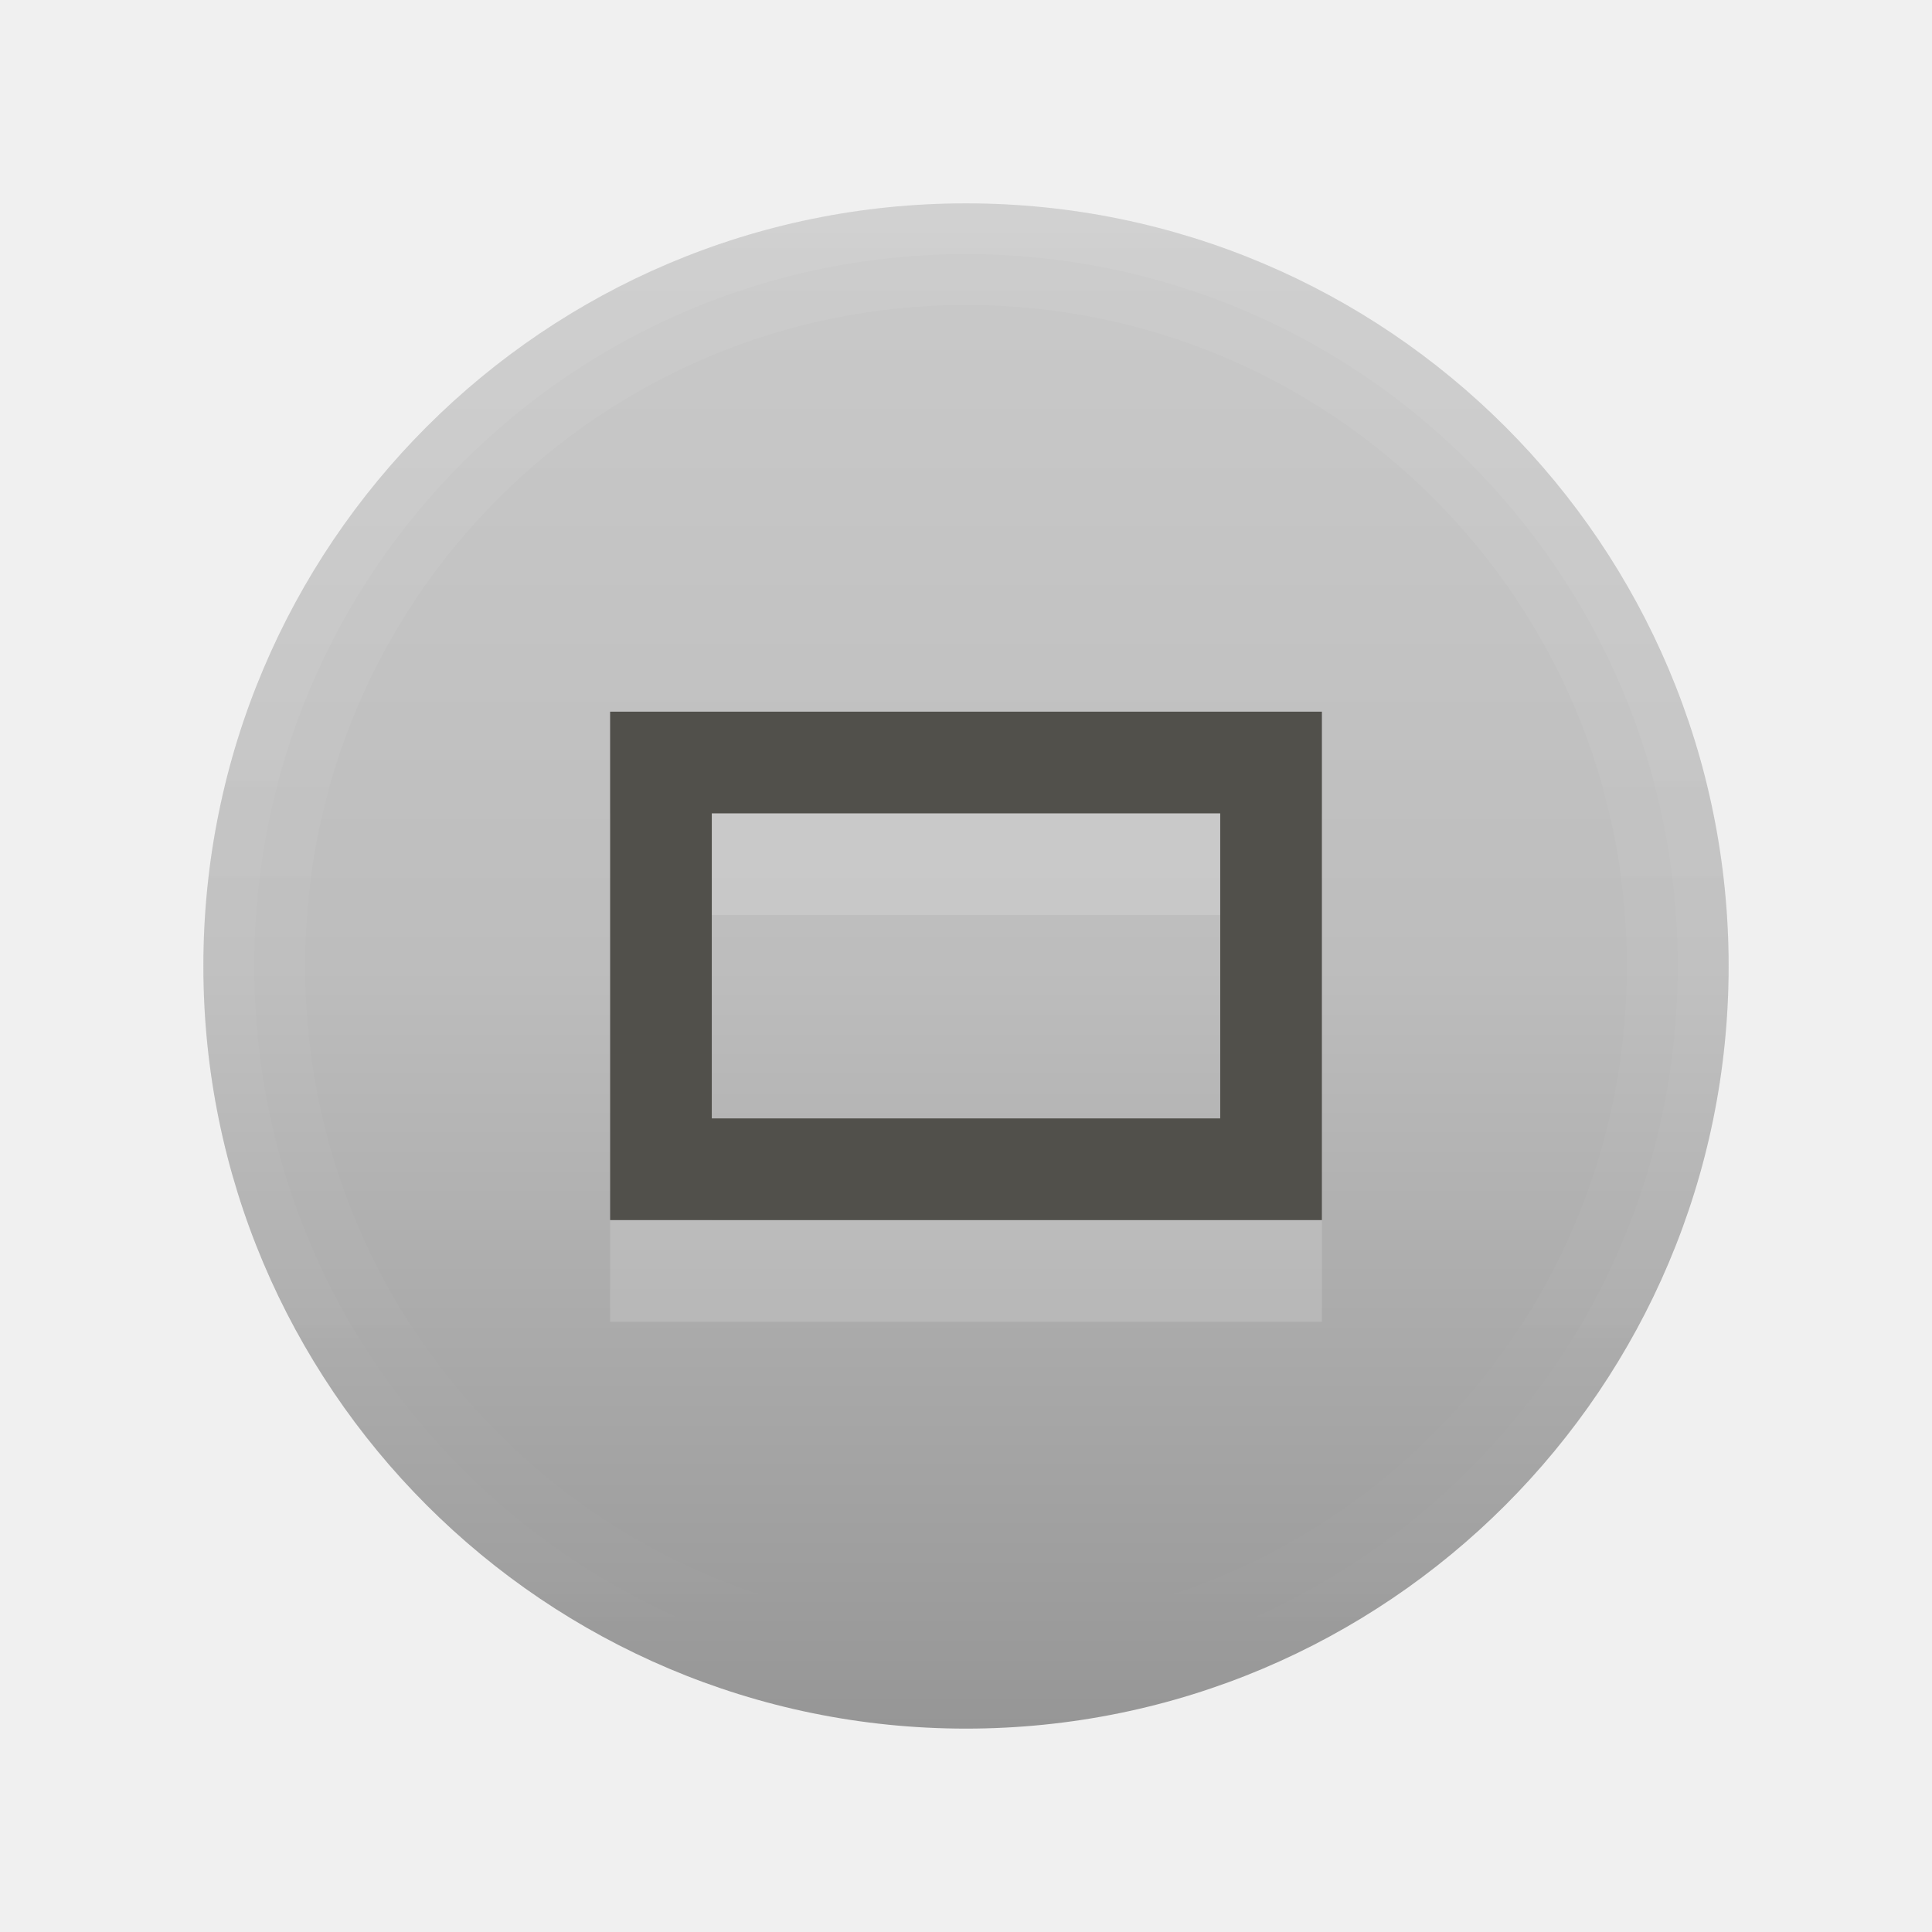
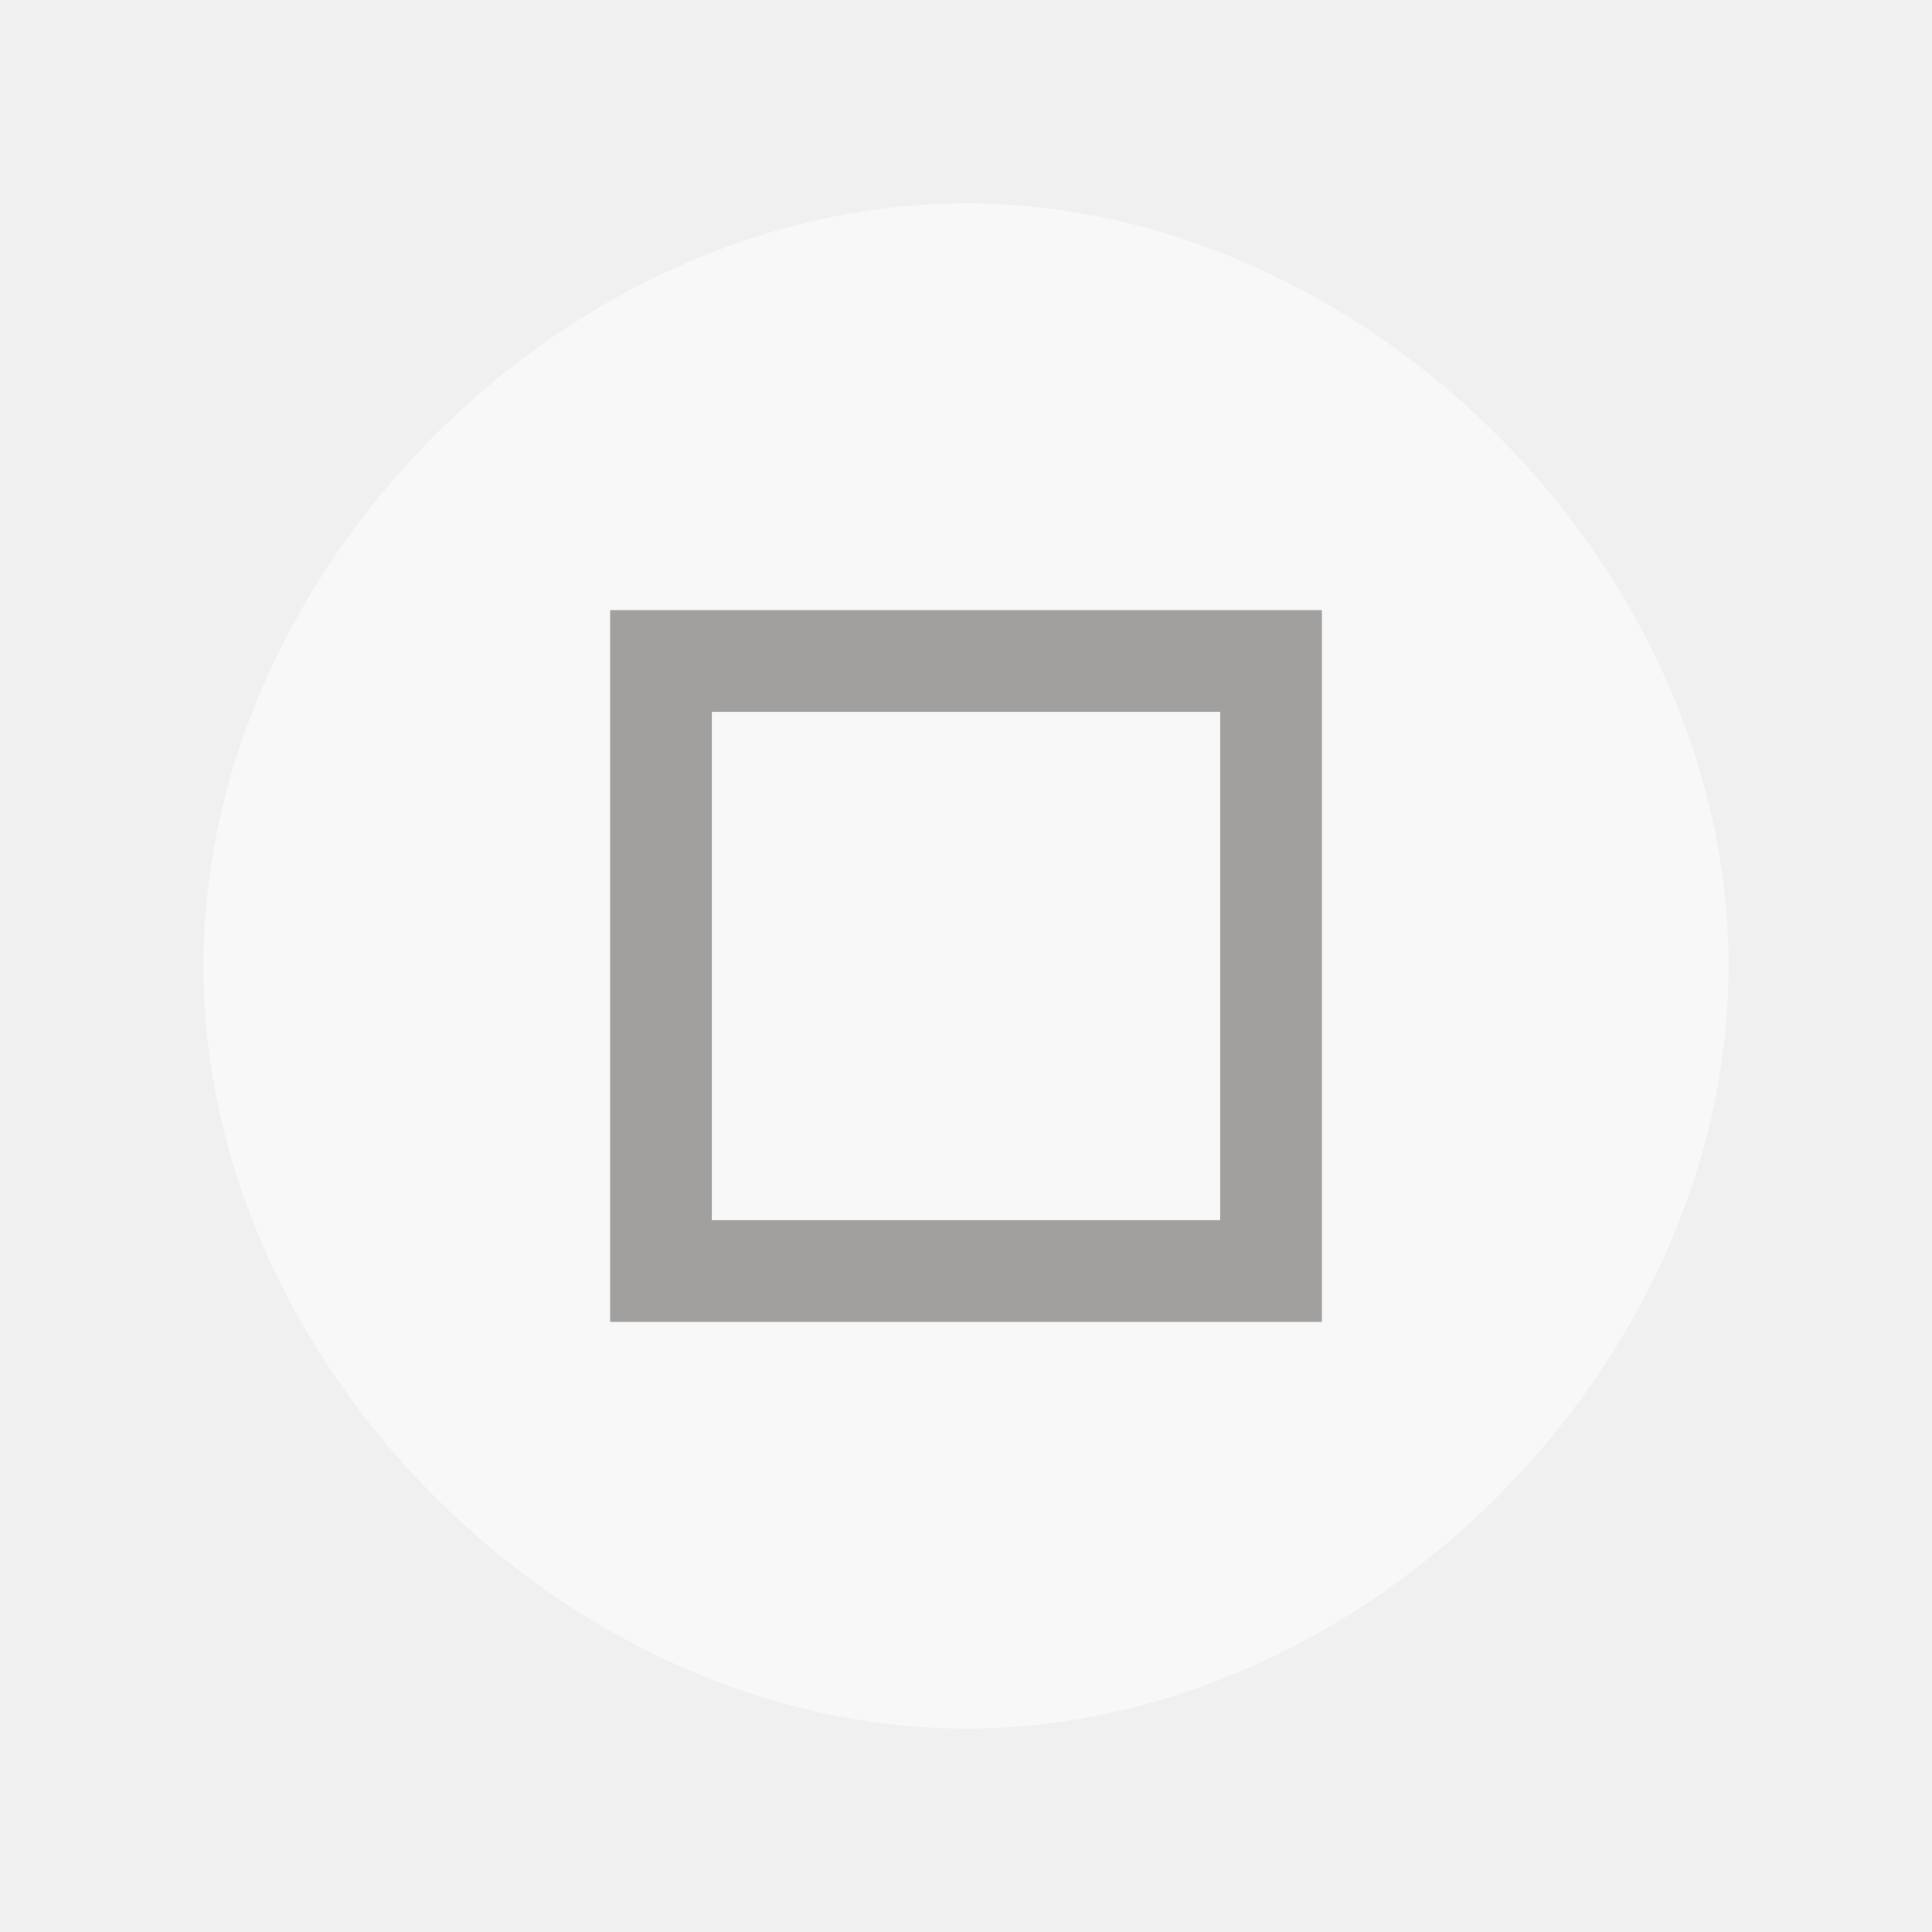
- <svg xmlns="http://www.w3.org/2000/svg" xmlns:xlink="http://www.w3.org/1999/xlink" width="19" height="19" id="svg4770" version="1.1" viewBox="0 0 19 19">
-   <defs id="defs4772">
-     <linearGradient xlink:href="#linearGradient4197" id="linearGradient5990" gradientUnits="userSpaceOnUse" gradientTransform="translate(-1072.362,-1053.362)" x1="2" y1="1062.862" x2="17" y2="1062.862" />
-     <linearGradient id="linearGradient4197">
-       <stop id="stop4283" offset="0" style="stop-color:#969696;stop-opacity:1" />
-       <stop style="stop-color:#bdbdbd;stop-opacity:1" offset="0.5" id="stop4285" />
-       <stop id="stop4287" offset="1" style="stop-color:#cacaca;stop-opacity:1" />
-     </linearGradient>
-     <linearGradient id="linearGradient4521">
-       <stop id="stop4293" offset="0" style="stop-color:#ffffff;stop-opacity:1;" />
-       <stop id="stop4295" offset="1" style="stop-color:#ffffff;stop-opacity:0;" />
-     </linearGradient>
-     <linearGradient xlink:href="#linearGradient4521" id="linearGradient7551" gradientUnits="userSpaceOnUse" gradientTransform="matrix(0,1,1,0,0,2125.724)" x1="-1070.362" y1="9.5" x2="-1055.362" y2="9.5" />
-     <linearGradient xlink:href="#linearGradient4521" id="linearGradient7557" gradientUnits="userSpaceOnUse" gradientTransform="matrix(0,1.035712,1.035712,0,-0.3392617,2163.681)" x1="-1070.362" y1="9.5" x2="-1055.362" y2="9.5" />
-   </defs>
-   <g id="layer1" transform="translate(287.3571,-522.8622)">
-     <g style="display:inline" transform="translate(-287.3571,-530.5)" id="use4203">
-       <circle r="7.5" cy="9.5" cx="-1062.862" id="circle5982" style="color:#000000;fill:url(#linearGradient5990);fill-opacity:1;fill-rule:nonzero;stroke:none;stroke-width:8;marker:none;visibility:visible;display:inline;overflow:visible;enable-background:accumulate" transform="matrix(0,-1,1,0,0,0)" d="m -1055.362,9.5 c 0,4.142 -3.358,7.5 -7.5,7.5 -4.142,0 -7.5,-3.358 -7.5,-7.5 0,-4.142 3.358,-7.5 7.5,-7.5 4.142,0 7.5,3.358 7.5,7.5 z" />
-       <path style="font-style:normal;font-variant:normal;font-weight:normal;font-stretch:normal;text-indent:0;text-align:start;text-decoration:none;line-height:normal;letter-spacing:normal;word-spacing:normal;text-transform:none;direction:ltr;block-progression:tb;writing-mode:lr-tb;text-anchor:start;baseline-shift:baseline;opacity:0.07;color:#000000;color-interpolation:sRGB;color-interpolation-filters:linearRGB;fill:url(#linearGradient7551);fill-opacity:1;stroke:none;stroke-width:1;marker:none;visibility:visible;display:inline;overflow:visible;isolation:auto;mix-blend-mode:normal;enable-background:accumulate;clip-rule:nonzero;color-rendering:auto;image-rendering:auto;shape-rendering:auto;text-rendering:auto;font-family:sans-serif;-inkscape-font-specification:sans-serif" d="m 2,1062.861 c 0,-4.136 3.364,-7.5 7.5,-7.5 4.136,0 7.5,3.364 7.5,7.5 0,4.136 -3.364,7.5 -7.5,7.5 -4.136,0 -7.5,-3.364 -7.5,-7.5 z m 1,0 c 0,3.596 2.904,6.5 6.5,6.5 3.596,0 6.5,-2.904 6.5,-6.5 0,-3.596 -2.904,-6.5 -6.5,-6.5 -3.596,0 -6.5,2.904 -6.5,6.5 z" id="circle5984" />
-       <path style="font-style:normal;font-variant:normal;font-weight:normal;font-stretch:normal;text-indent:0;text-align:start;text-decoration:none;line-height:normal;letter-spacing:normal;word-spacing:normal;text-transform:none;direction:ltr;block-progression:tb;writing-mode:lr-tb;text-anchor:start;baseline-shift:baseline;opacity:0.07;color:#000000;color-interpolation:sRGB;color-interpolation-filters:linearRGB;fill:url(#linearGradient7557);fill-opacity:1;stroke:none;stroke-width:0.5;marker:none;visibility:visible;display:inline;overflow:visible;isolation:auto;mix-blend-mode:normal;enable-background:accumulate;clip-rule:nonzero;color-rendering:auto;image-rendering:auto;shape-rendering:auto;text-rendering:auto;font-family:sans-serif;-inkscape-font-specification:sans-serif" d="m 2,1062.861 c 0,-4.139 3.361,-7.5 7.5,-7.5 4.139,0 7.5,3.361 7.5,7.5 0,4.139 -3.361,7.5 -7.5,7.5 -4.139,0 -7.5,-3.361 -7.5,-7.5 z m 0.5,0 c 0,3.869 3.131,7 7,7 3.869,0 7,-3.131 7,-7 0,-3.869 -3.131,-7 -7,-7 -3.869,0 -7,3.131 -7,7 z" id="circle5986" />
-       <rect style="color:#000000;fill:none;stroke:none;stroke-width:1;marker:none;visibility:visible;display:inline;overflow:visible;enable-background:accumulate" id="rect5988" width="19" height="19" x="-7.3563765e-06" y="1053.362" />
+ <svg xmlns="http://www.w3.org/2000/svg" id="svg4486" height="19" viewBox="0 0 19 19" width="19" version="1.1">
+   <defs id="defs10" />
+   <g id="layer1" transform="translate(290.21 -522.86)">
+     <g id="g4261" style="opacity:.5" transform="translate(-289.71 -473)">
+       <path id="path4256" d="m 85.5,59.5 c -3.927,0 -7.5,3.573 -7.5,7.5 0,3.927 3.573,7.5 7.5,7.5 3.927,0 7.5,-3.573 7.5,-7.5 0,-3.927 -3.573,-7.5 -7.5,-7.5 z" style="color:#000000;fill:#ffffff" transform="translate(-76.5,938.36)" />
+       <rect id="rect4250" style="color:#000000;fill:none" height="19" width="19" y="995.86" x="-0.5" />
+       <path style="font-style:normal;font-variant:normal;font-weight:normal;font-stretch:normal;text-indent:0;text-align:start;text-decoration:none;line-height:normal;letter-spacing:normal;word-spacing:normal;text-transform:none;direction:ltr;block-progression:tb;writing-mode:lr-tb;text-anchor:start;baseline-shift:baseline;color:#000000;fill:#51504b;fill-opacity:1;stroke:none;stroke-width:1;marker:none;visibility:visible;display:inline;overflow:visible;enable-background:accumulate;font-family:sans-serif;-inkscape-font-specification:sans-serif" d="m 5.5,1001.86 0,0.5 0,6.5 7,0 0,-7 -7,0 z m 1,1 5,0 0,5 -5,0 0,-5 z" id="rect4235" />
    </g>
-     <path style="font-style:normal;font-variant:normal;font-weight:normal;font-stretch:normal;text-indent:0;text-align:start;text-decoration:none;line-height:normal;letter-spacing:normal;word-spacing:normal;text-transform:none;direction:ltr;block-progression:tb;writing-mode:lr-tb;text-anchor:start;baseline-shift:baseline;opacity:0.15;color:#000000;color-interpolation:sRGB;color-interpolation-filters:linearRGB;fill:#ffffff;fill-opacity:1;stroke:none;stroke-width:1;marker:none;visibility:visible;display:inline;overflow:visible;isolation:auto;mix-blend-mode:normal;enable-background:accumulate;clip-rule:nonzero;color-rendering:auto;image-rendering:auto;shape-rendering:auto;text-rendering:auto;font-family:sans-serif;-inkscape-font-specification:sans-serif" d="m -281.357,530.861 0,0.5 0,4.5 7,0 0,-5 -7,0 z m 1,1 5,0 0,3 -5,0 0,-3 z" id="rect4241" />
-     <path style="font-style:normal;font-variant:normal;font-weight:normal;font-stretch:normal;text-indent:0;text-align:start;text-decoration:none;line-height:normal;letter-spacing:normal;word-spacing:normal;text-transform:none;direction:ltr;block-progression:tb;writing-mode:lr-tb;text-anchor:start;baseline-shift:baseline;color:#000000;color-interpolation:sRGB;color-interpolation-filters:linearRGB;fill:#51504b;fill-opacity:1;stroke:none;stroke-width:1;marker:none;visibility:visible;display:inline;overflow:visible;isolation:auto;mix-blend-mode:normal;enable-background:accumulate;clip-rule:nonzero;color-rendering:auto;image-rendering:auto;shape-rendering:auto;text-rendering:auto;font-family:sans-serif;-inkscape-font-specification:sans-serif" d="m -281.357,529.861 0,0.5 0,4.5 7,0 0,-5 -7,0 z m 1,1 5,0 0,3 -5,0 0,-3 z" id="rect4243" />
  </g>
</svg>
